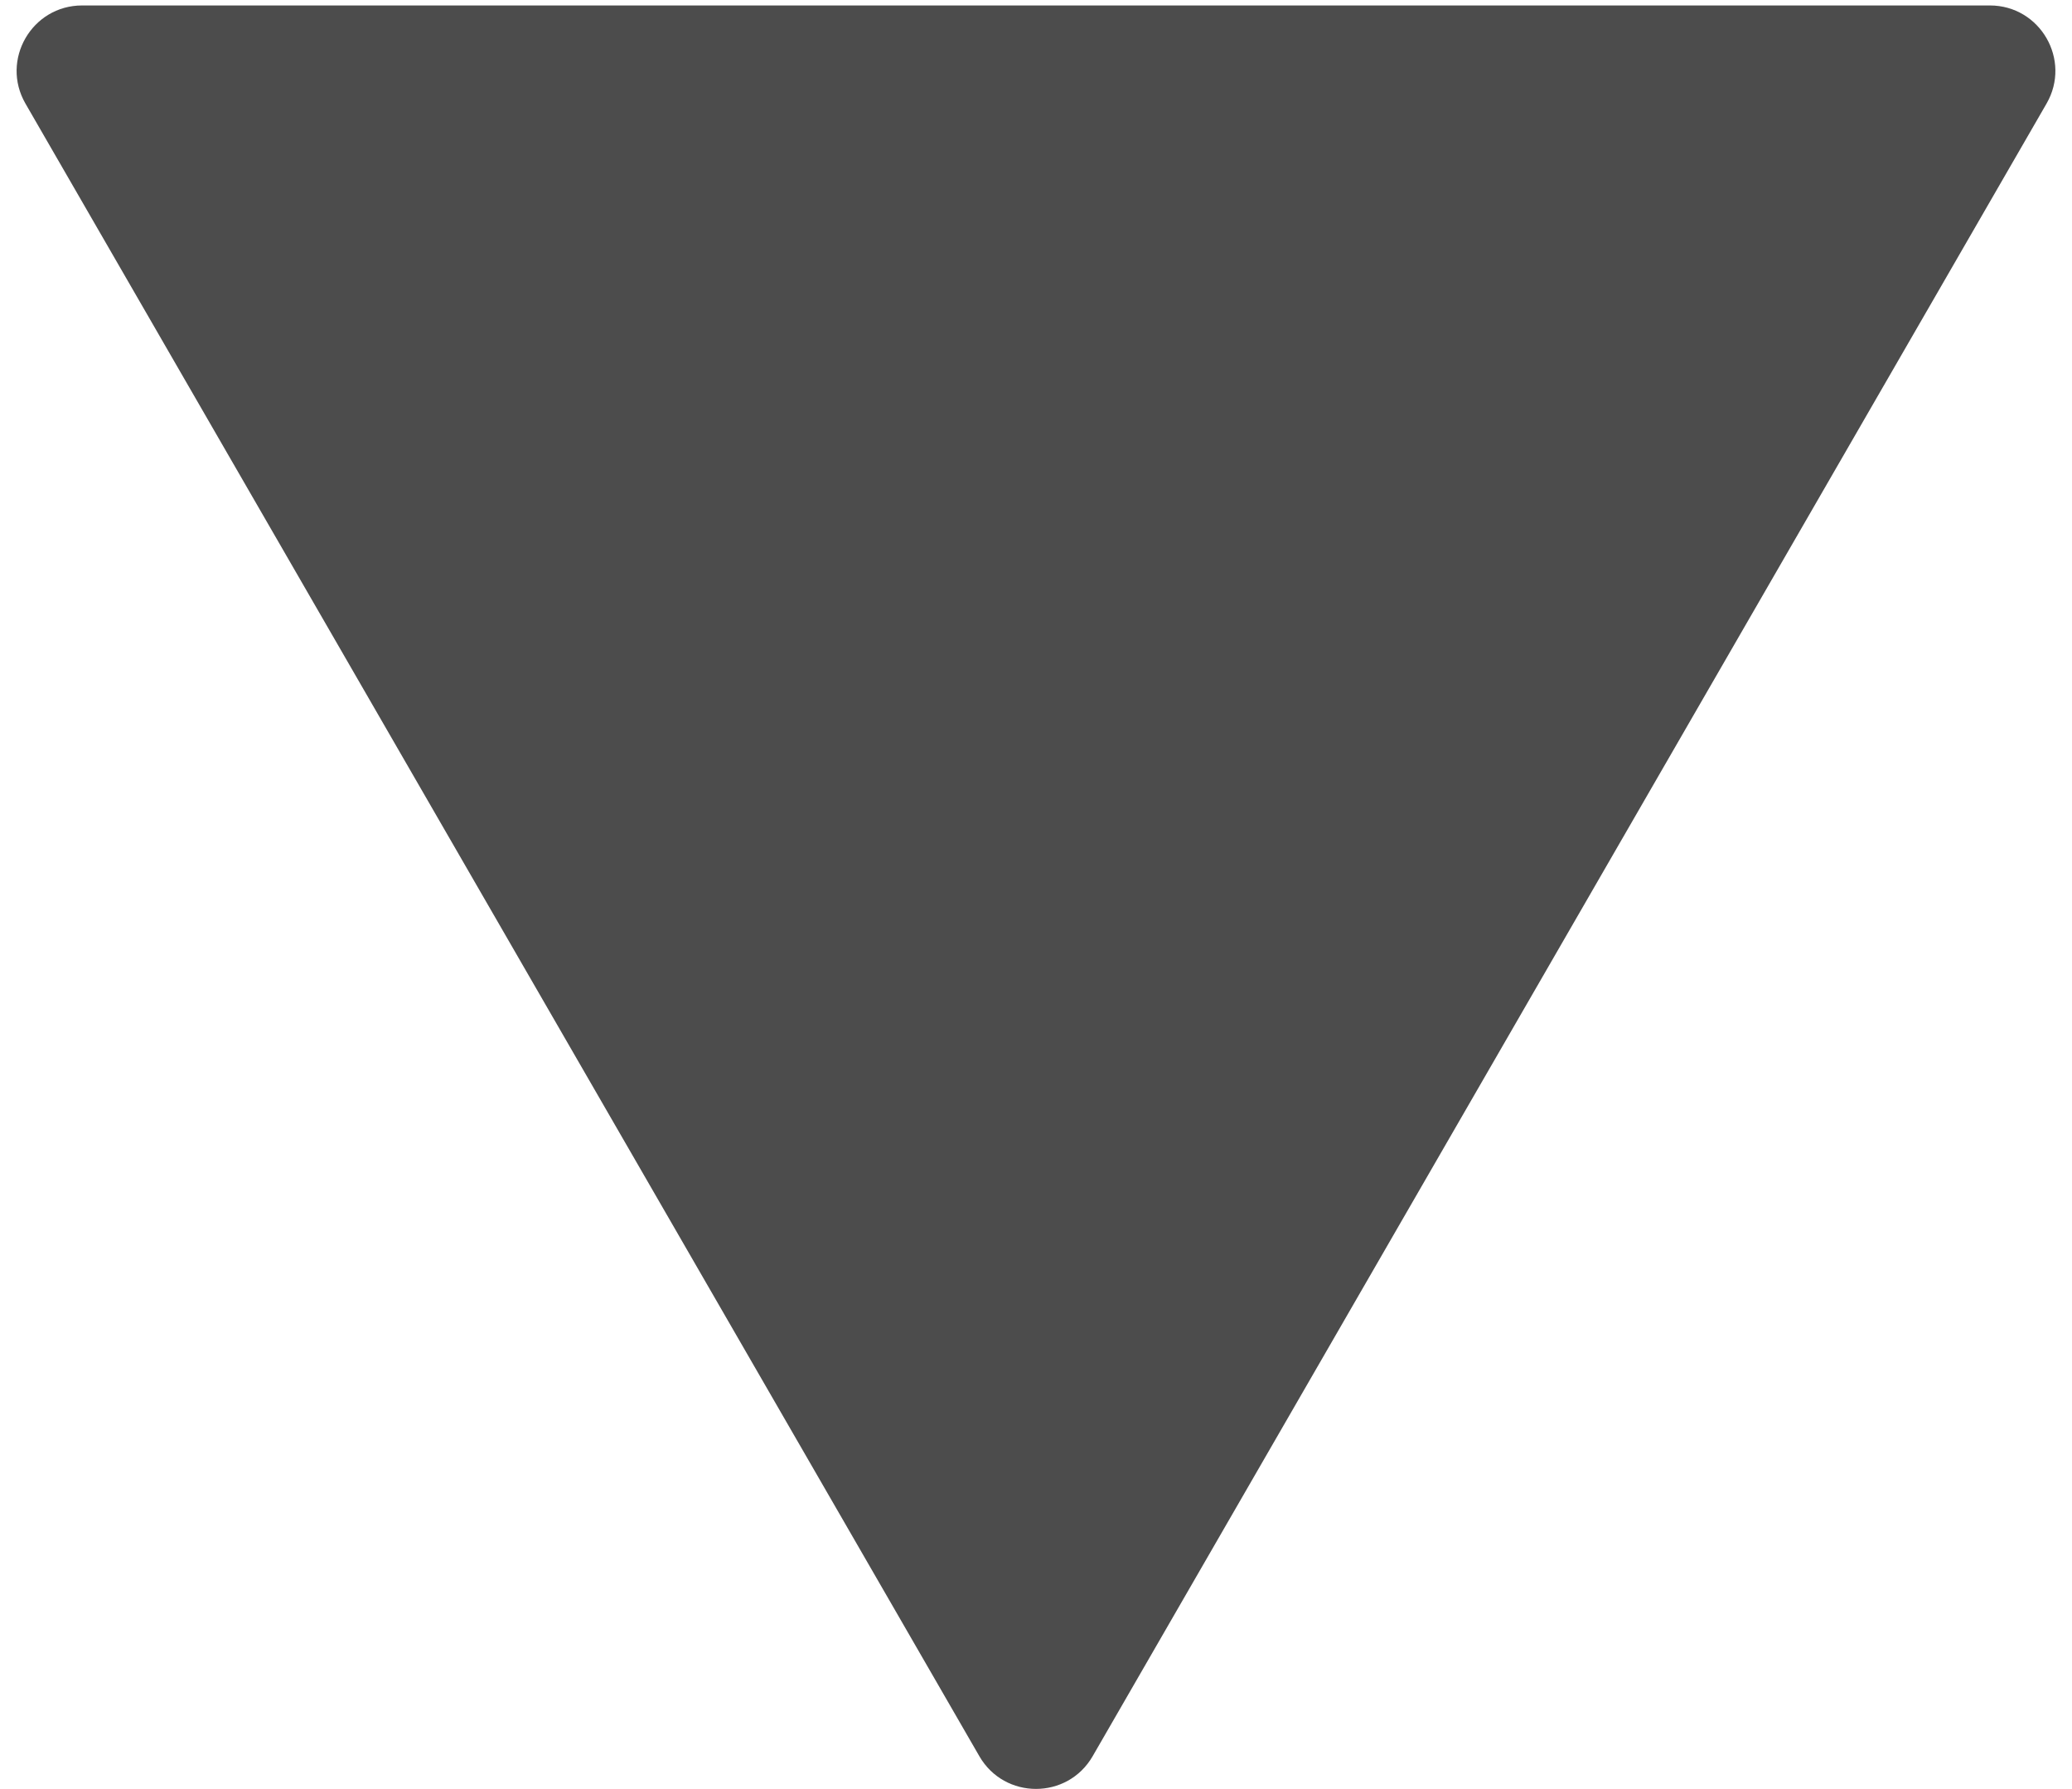
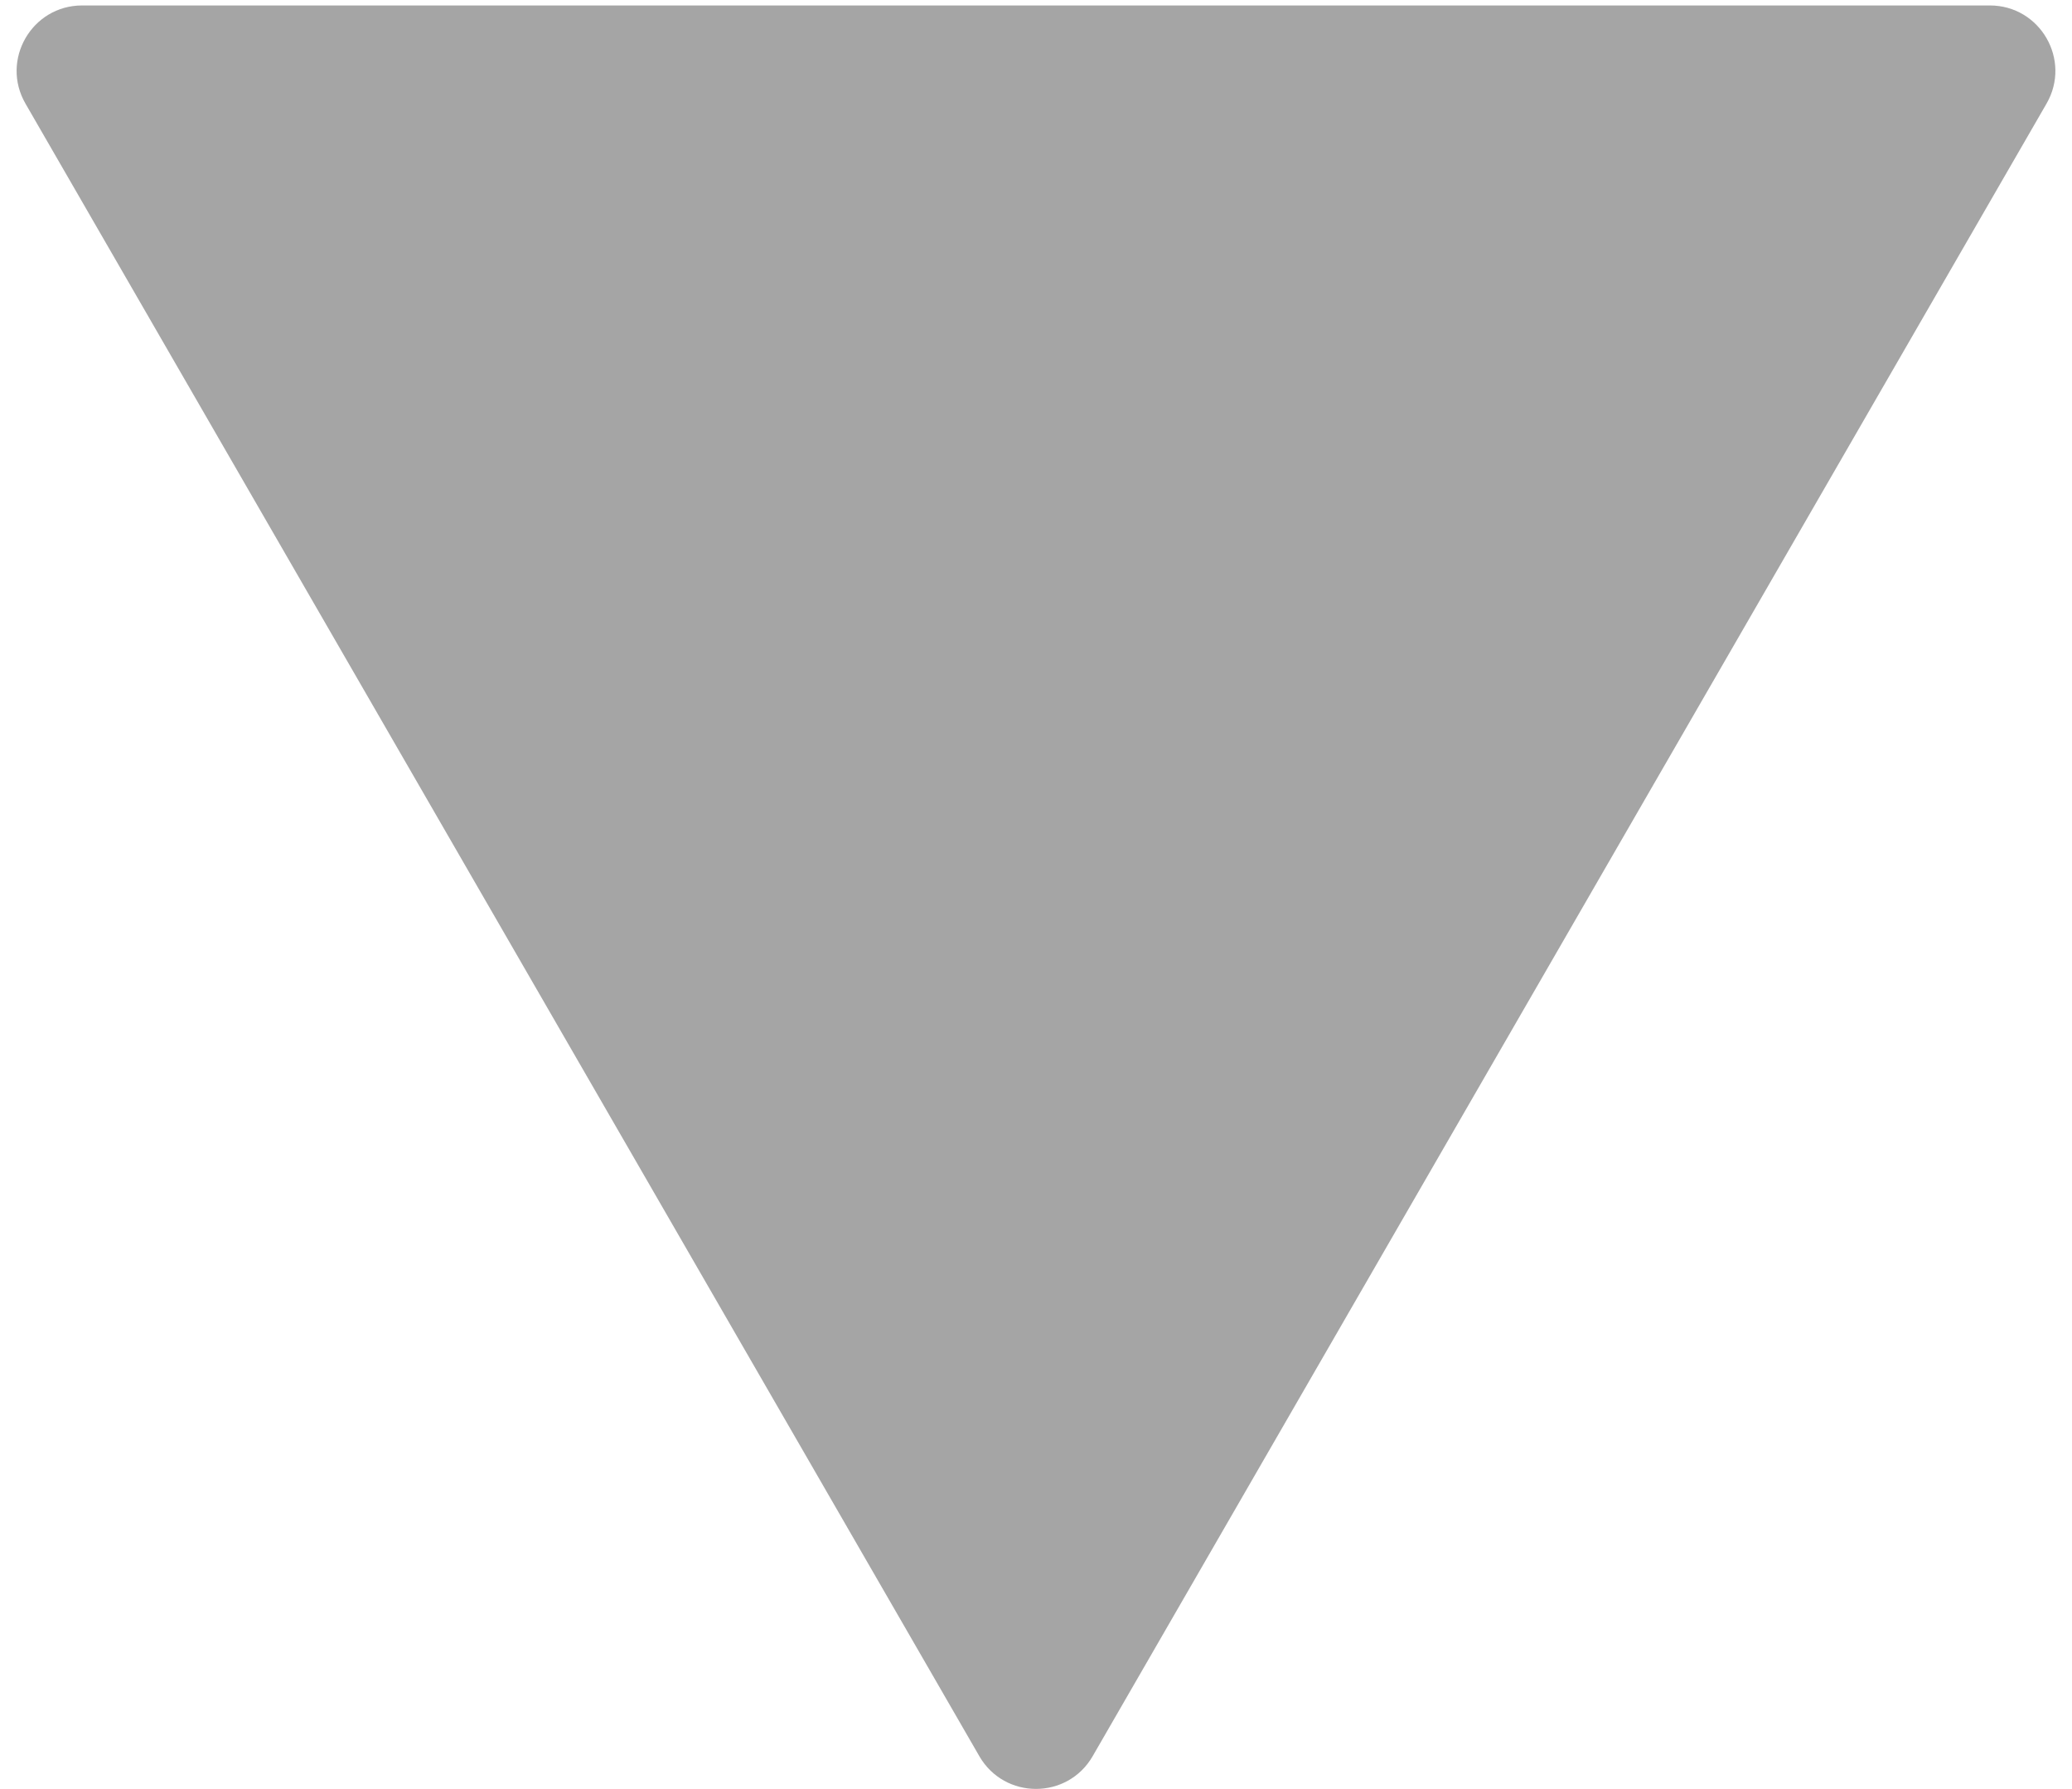
- <svg xmlns="http://www.w3.org/2000/svg" width="95" height="82" viewBox="0 0 95 82" fill="none">
-   <path d="M50.098 80.5C48.943 82.5 46.057 82.5 44.902 80.5L1.168 4.75C0.013 2.75 1.456 0.25 3.766 0.25L91.234 0.25C93.544 0.25 94.987 2.75 93.832 4.75L50.098 80.5Z" fill="#4C4C4C" />
+ <svg xmlns="http://www.w3.org/2000/svg" width="95" height="82" viewBox="0 0 95 82" fill="none" stroke="transparent" stroke-opacity="0">
+   <path d="M50.098 80.5C48.943 82.5 46.057 82.5 44.902 80.5L1.168 4.75C0.013 2.75 1.456 0.25 3.766 0.25L91.234 0.25C93.544 0.25 94.987 2.75 93.832 4.75L50.098 80.5Z" fill="#4C4C4C" fill-opacity="0.5" />
</svg>
